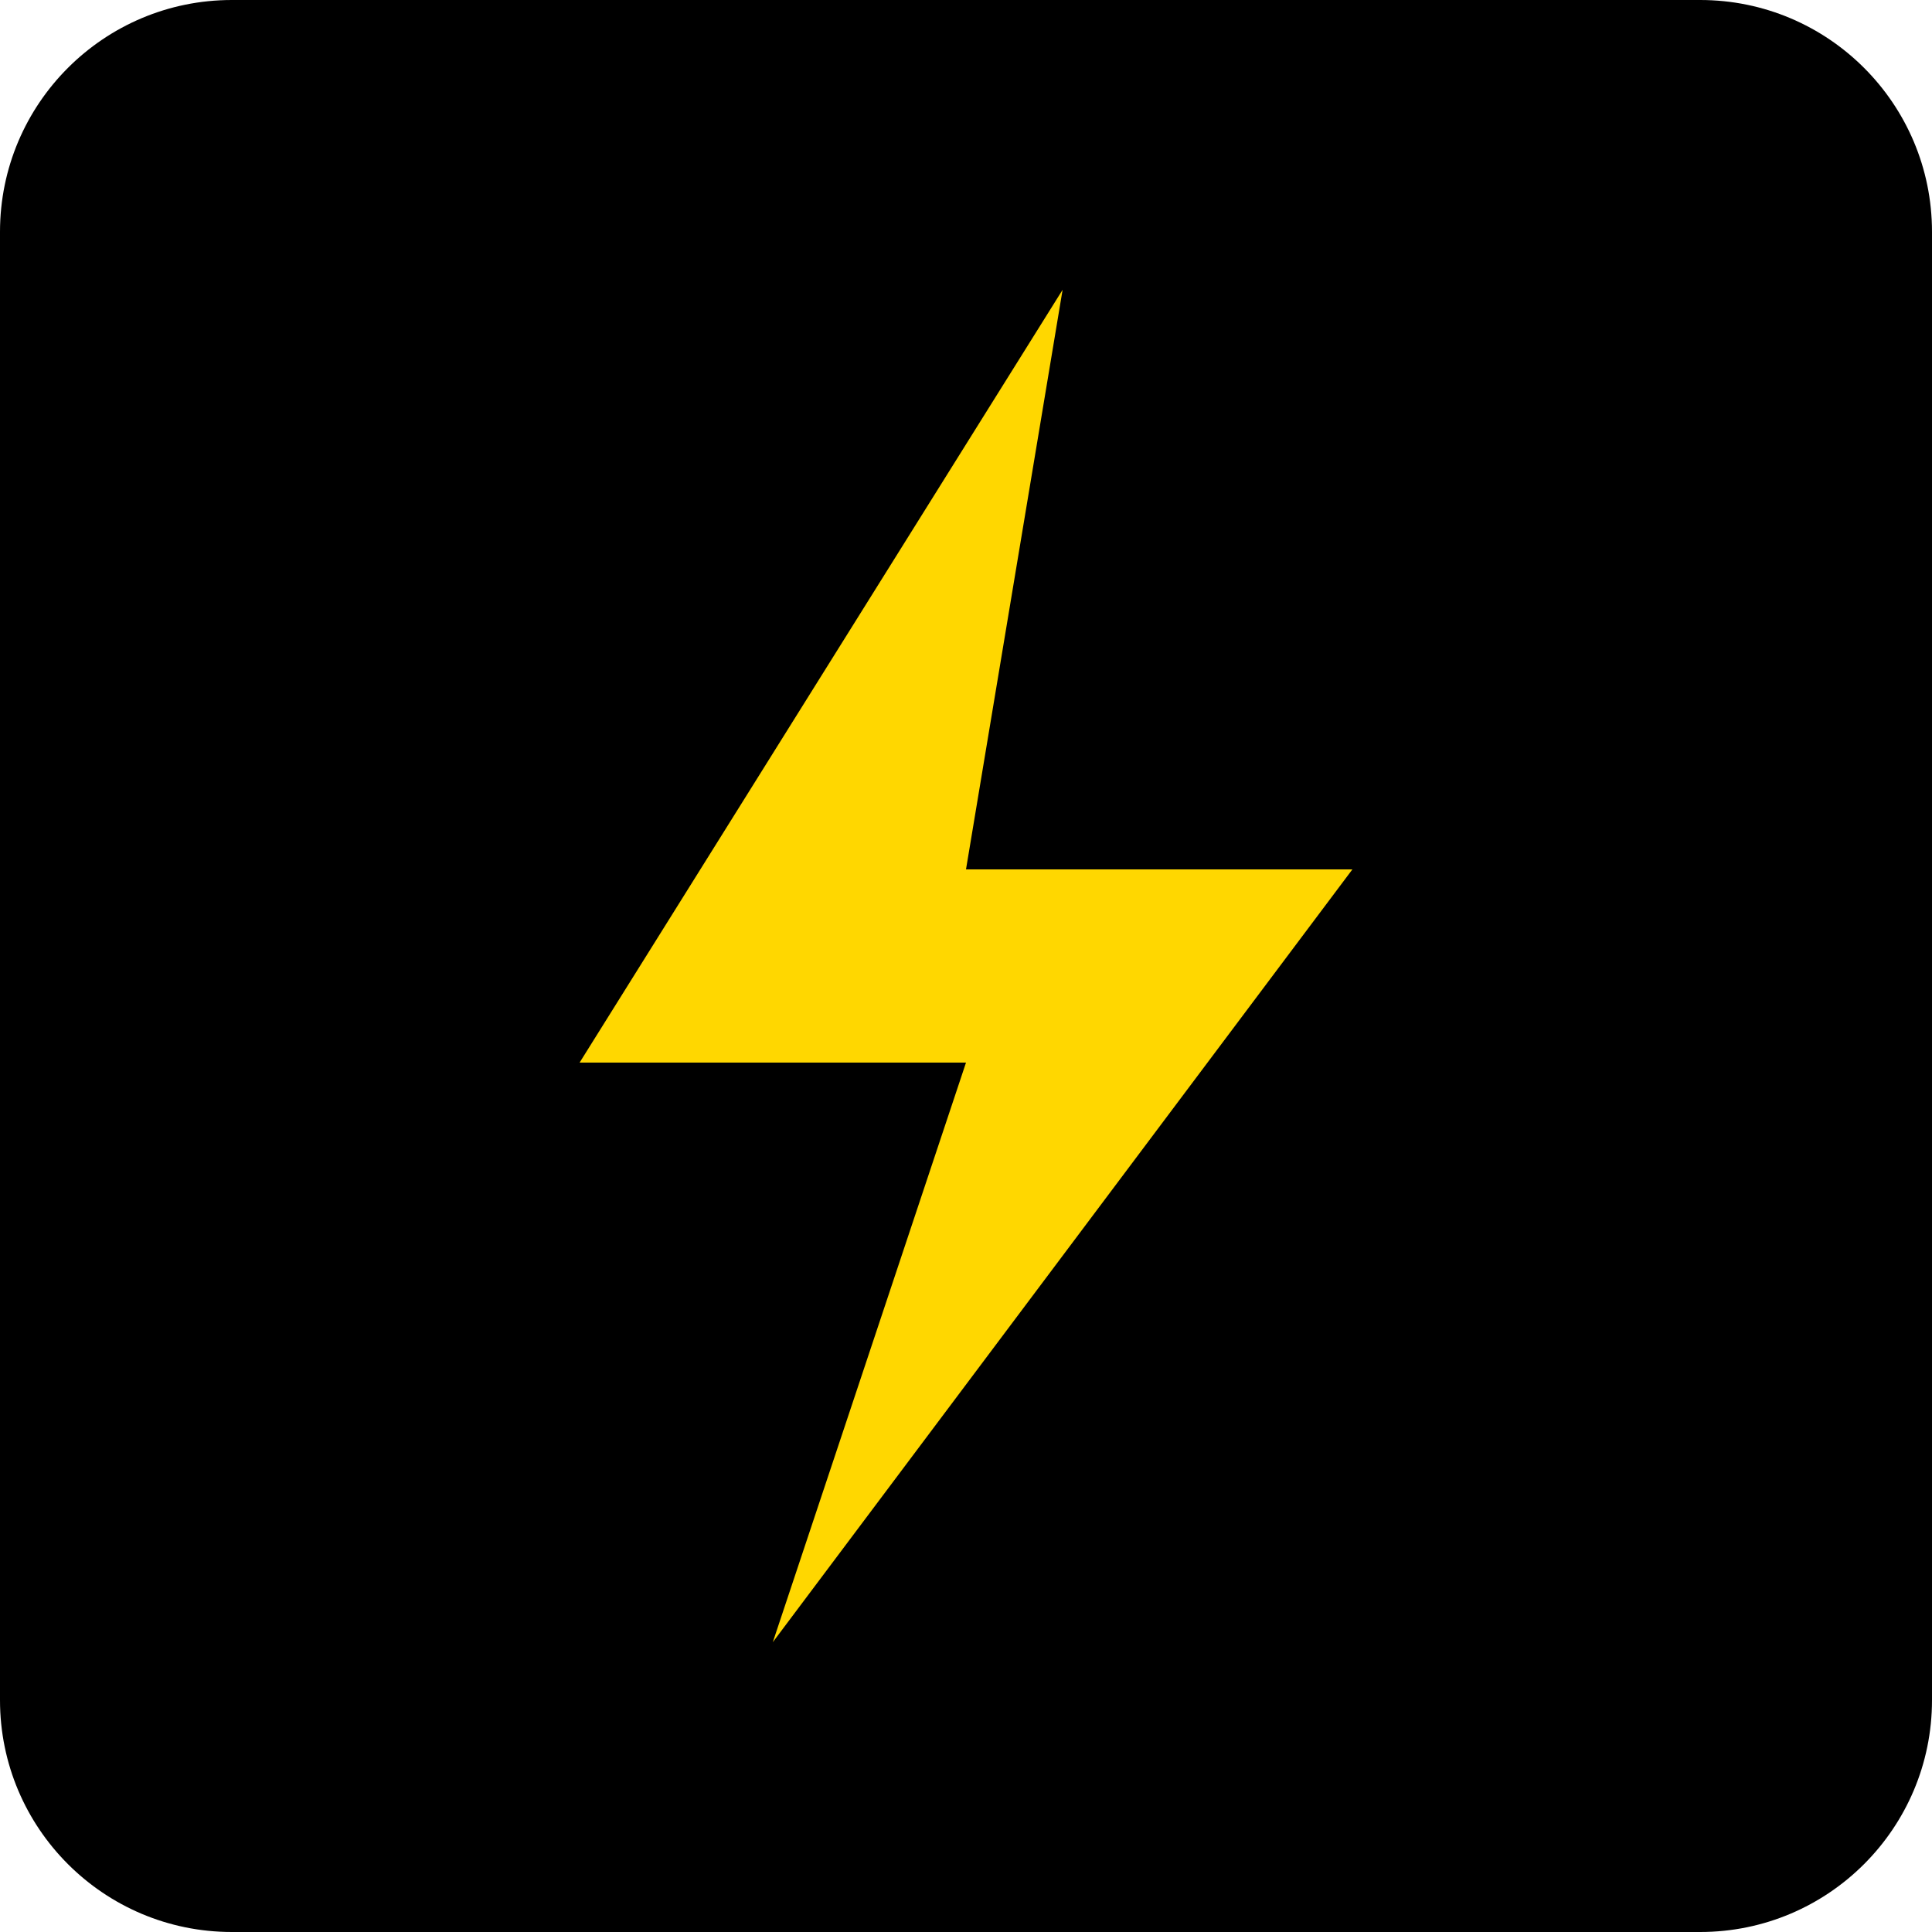
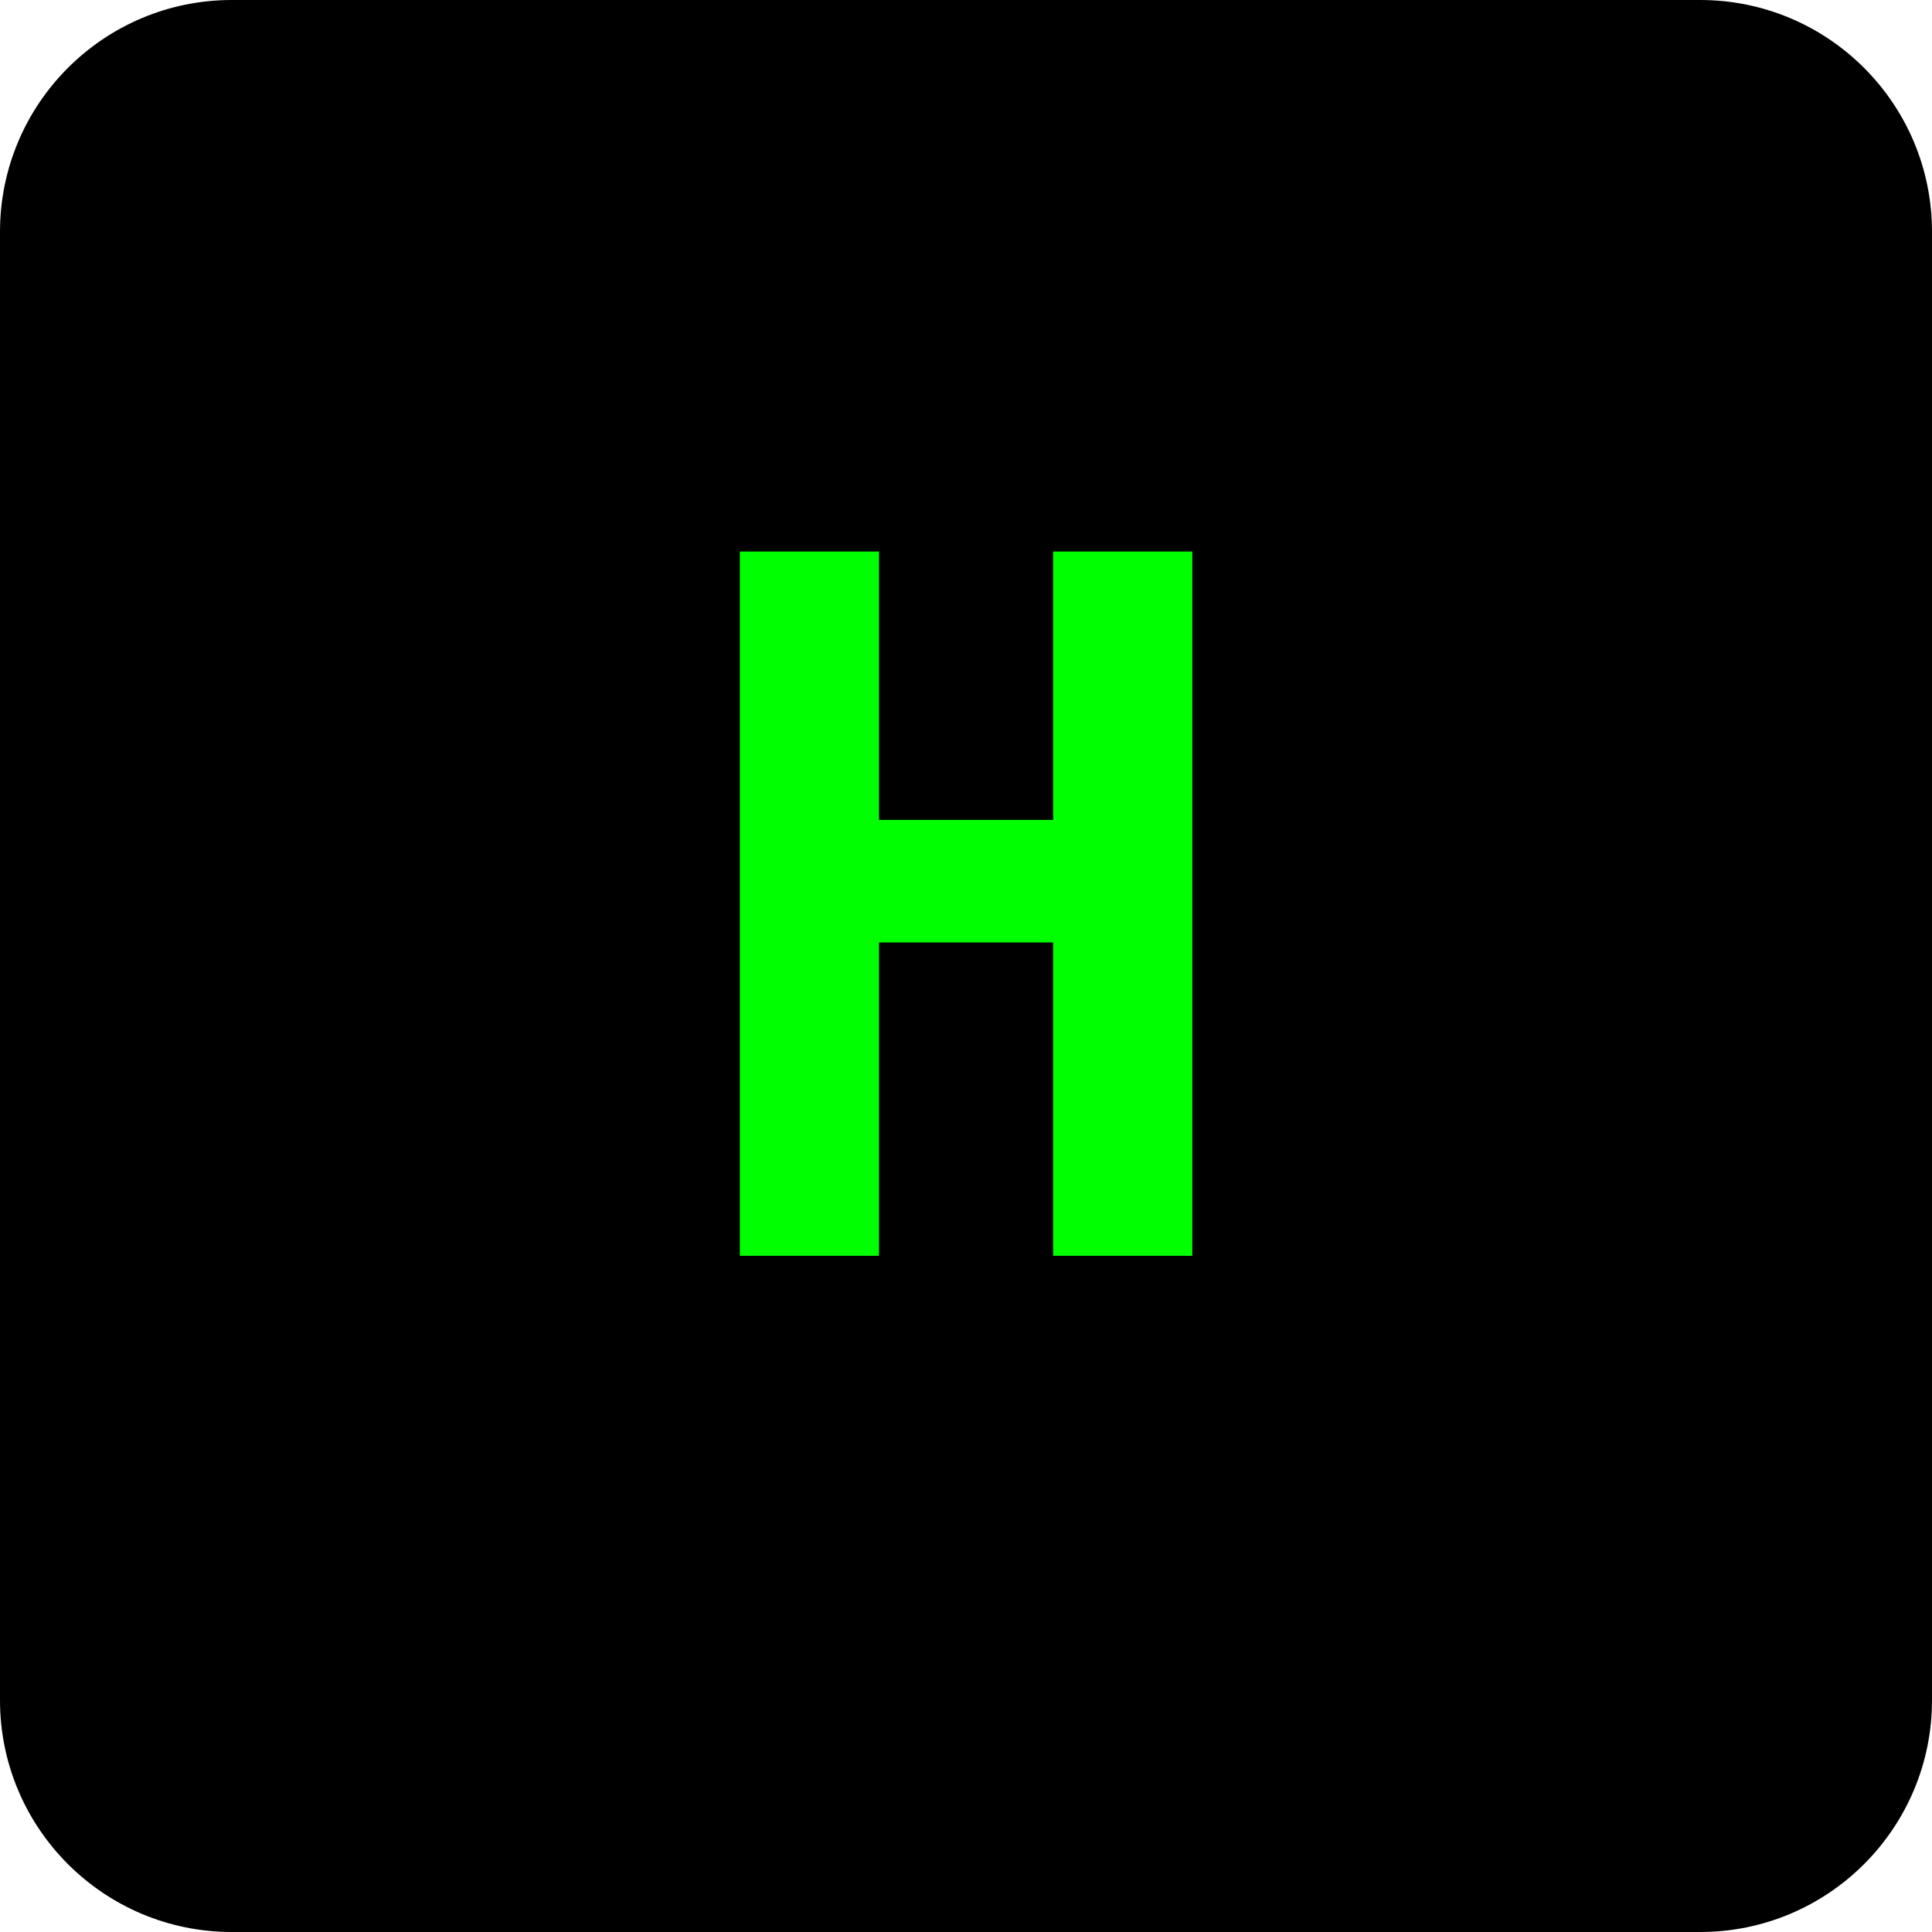
<svg xmlns="http://www.w3.org/2000/svg" viewBox="0 0 100 100">
  <rect width="100" height="100" rx="12" fill="#000000" />
-   <path d="M55 15 L30 55 L50 55 L40 85 L70 45 L50 45 Z" fill="#FFD700" />
+   <text x="50" y="65" font-family="monospace" font-size="50" font-weight="bold" fill="#00FF00" text-anchor="middle">H</text>
</svg>
